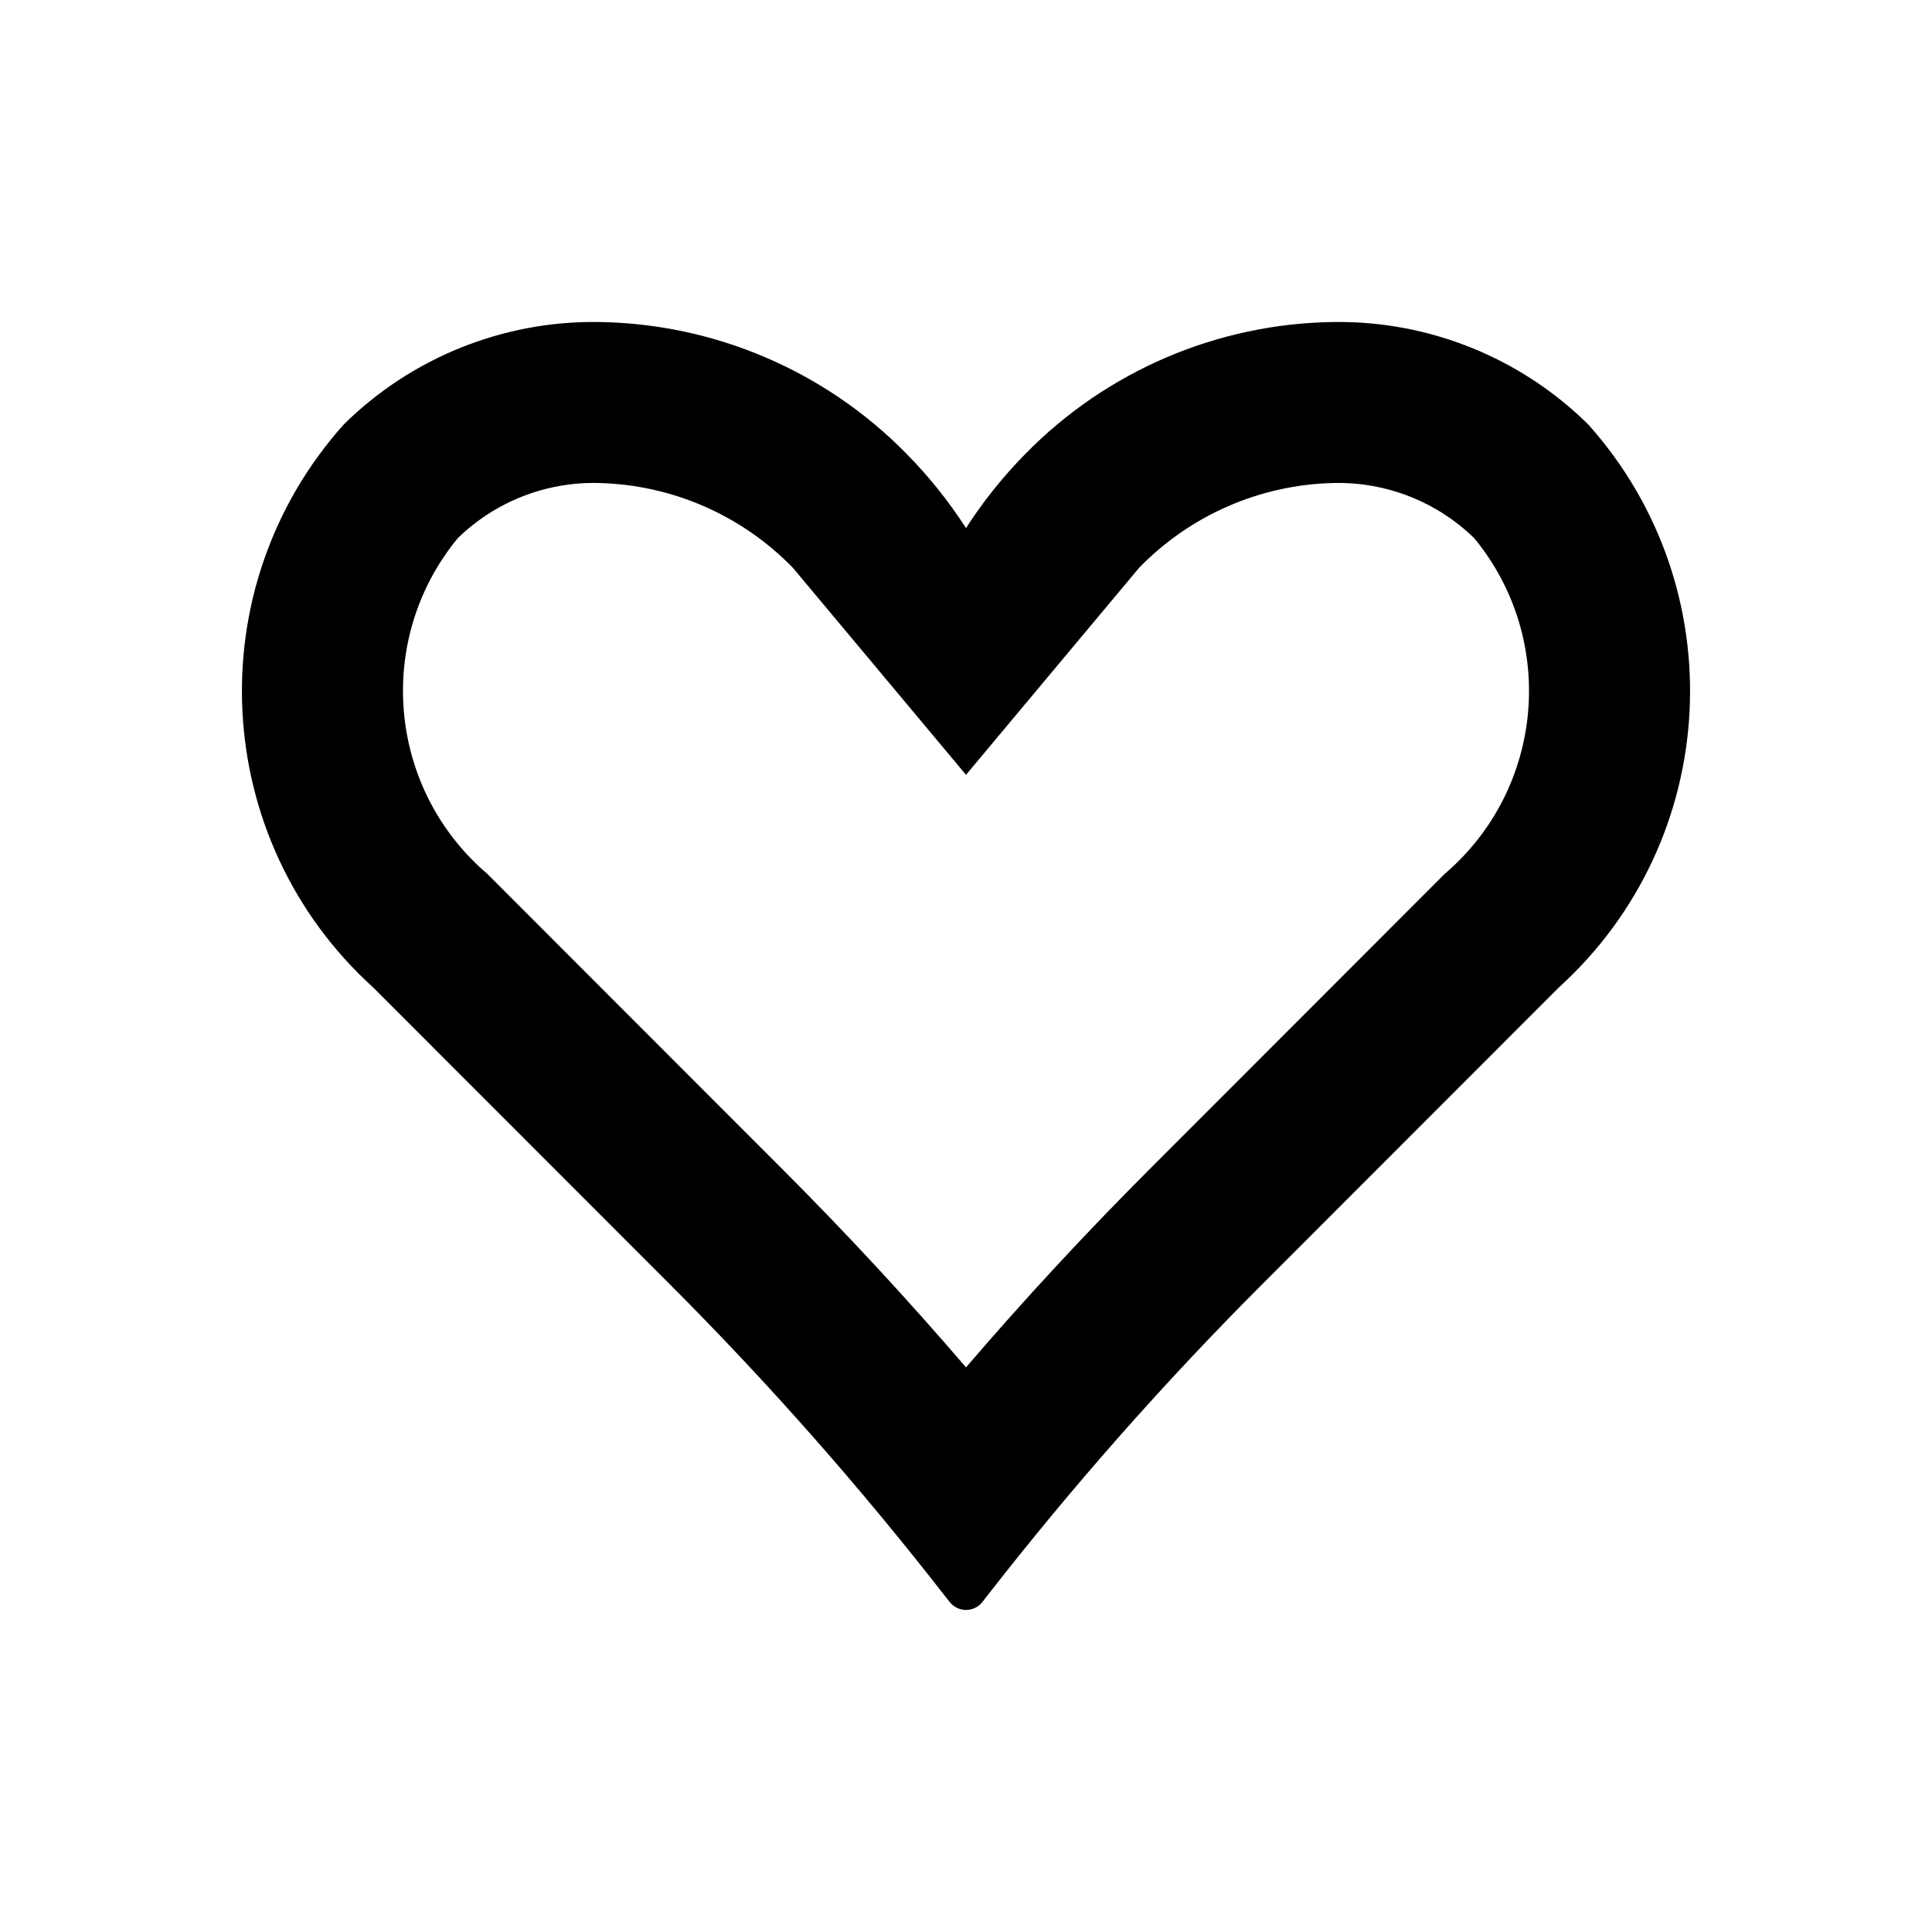
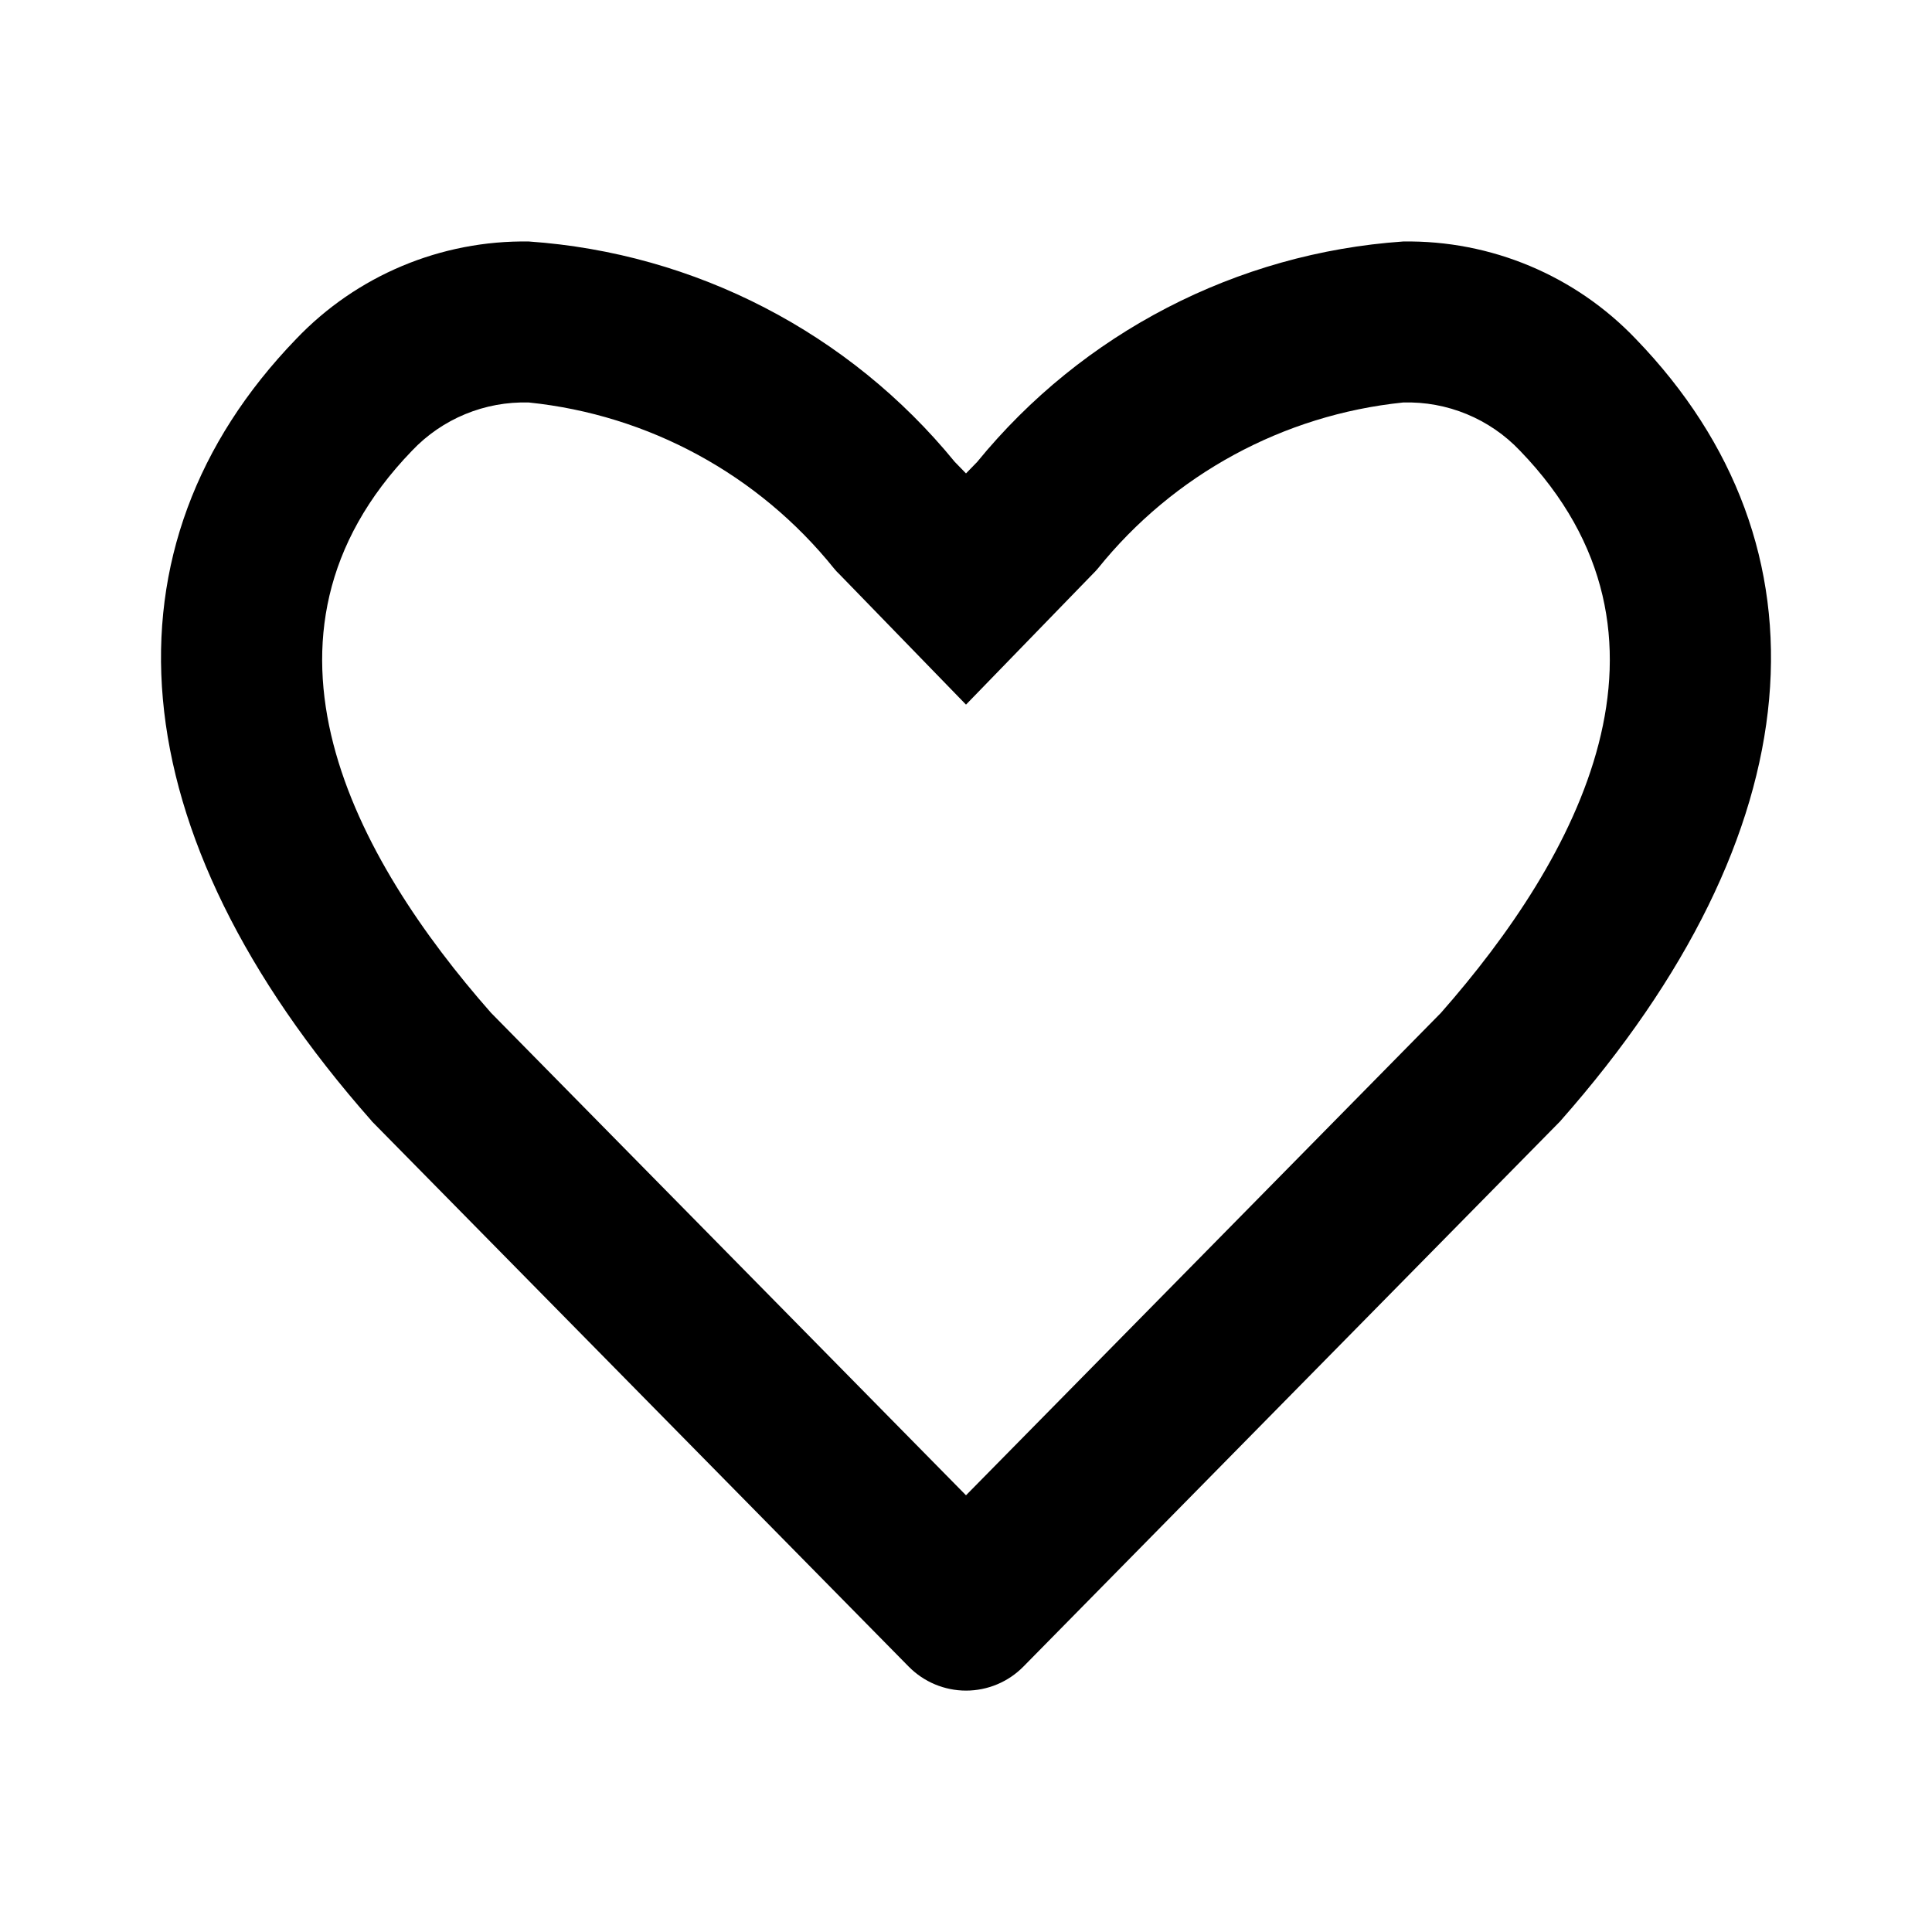
<svg xmlns="http://www.w3.org/2000/svg" viewBox="0 0 24 24">
-   <path d="M16.57 6a2.421 2.421 0 0 1 1.744.686 2.988 2.988 0 0 1-.368 4.17l-3.68 3.683A43.878 43.878 0 0 0 12 16.986a43.87 43.87 0 0 0-2.266-2.447l-3.68-3.683a2.988 2.988 0 0 1-.368-4.17A2.42 2.42 0 0 1 7.43 6a3.476 3.476 0 0 1 2.42 1.054L12 9.625l2.15-2.571A3.475 3.475 0 0 1 16.57 6m0-2a5.46 5.46 0 0 0-3.834 1.64 5.734 5.734 0 0 0-.736.92 5.734 5.734 0 0 0-.736-.92A5.46 5.46 0 0 0 7.43 4a4.415 4.415 0 0 0-3.159 1.272 4.971 4.971 0 0 0 .368 6.998l3.68 3.682a41.76 41.76 0 0 1 3.438 3.898l.04.05a.258.258 0 0 0 .407 0l.039-.05a41.759 41.759 0 0 1 3.438-3.898l3.68-3.682a4.971 4.971 0 0 0 .368-6.998A4.415 4.415 0 0 0 16.57 4z" />
+   <path d="M17.429 5a1.921 1.921 0 0 1 1.454.6c2.23 2.31.7 5.07-.984 6.983L12 18.575l-5.9-5.993C4.416 10.67 2.887 7.91 5.117 5.6A1.921 1.921 0 0 1 6.57 5a5.6 5.6 0 0 1 3.79 2.061l.031.036.033.033.14.144L12 8.753l1.435-1.479.14-.144.033-.034.031-.035A5.6 5.6 0 0 1 17.429 5m0-2a7.5 7.5 0 0 0-5.29 2.738L12 5.881l-.14-.144A7.502 7.502 0 0 0 6.571 3a3.909 3.909 0 0 0-2.893 1.212c-2.487 2.576-2.238 6.115.938 9.712l-.001.001 6.673 6.778a1 1 0 0 0 1.425 0l6.672-6.778v-.001c3.175-3.597 3.424-7.136.937-9.712a3.91 3.91 0 0 0-2.893-1.212z" />
</svg>
